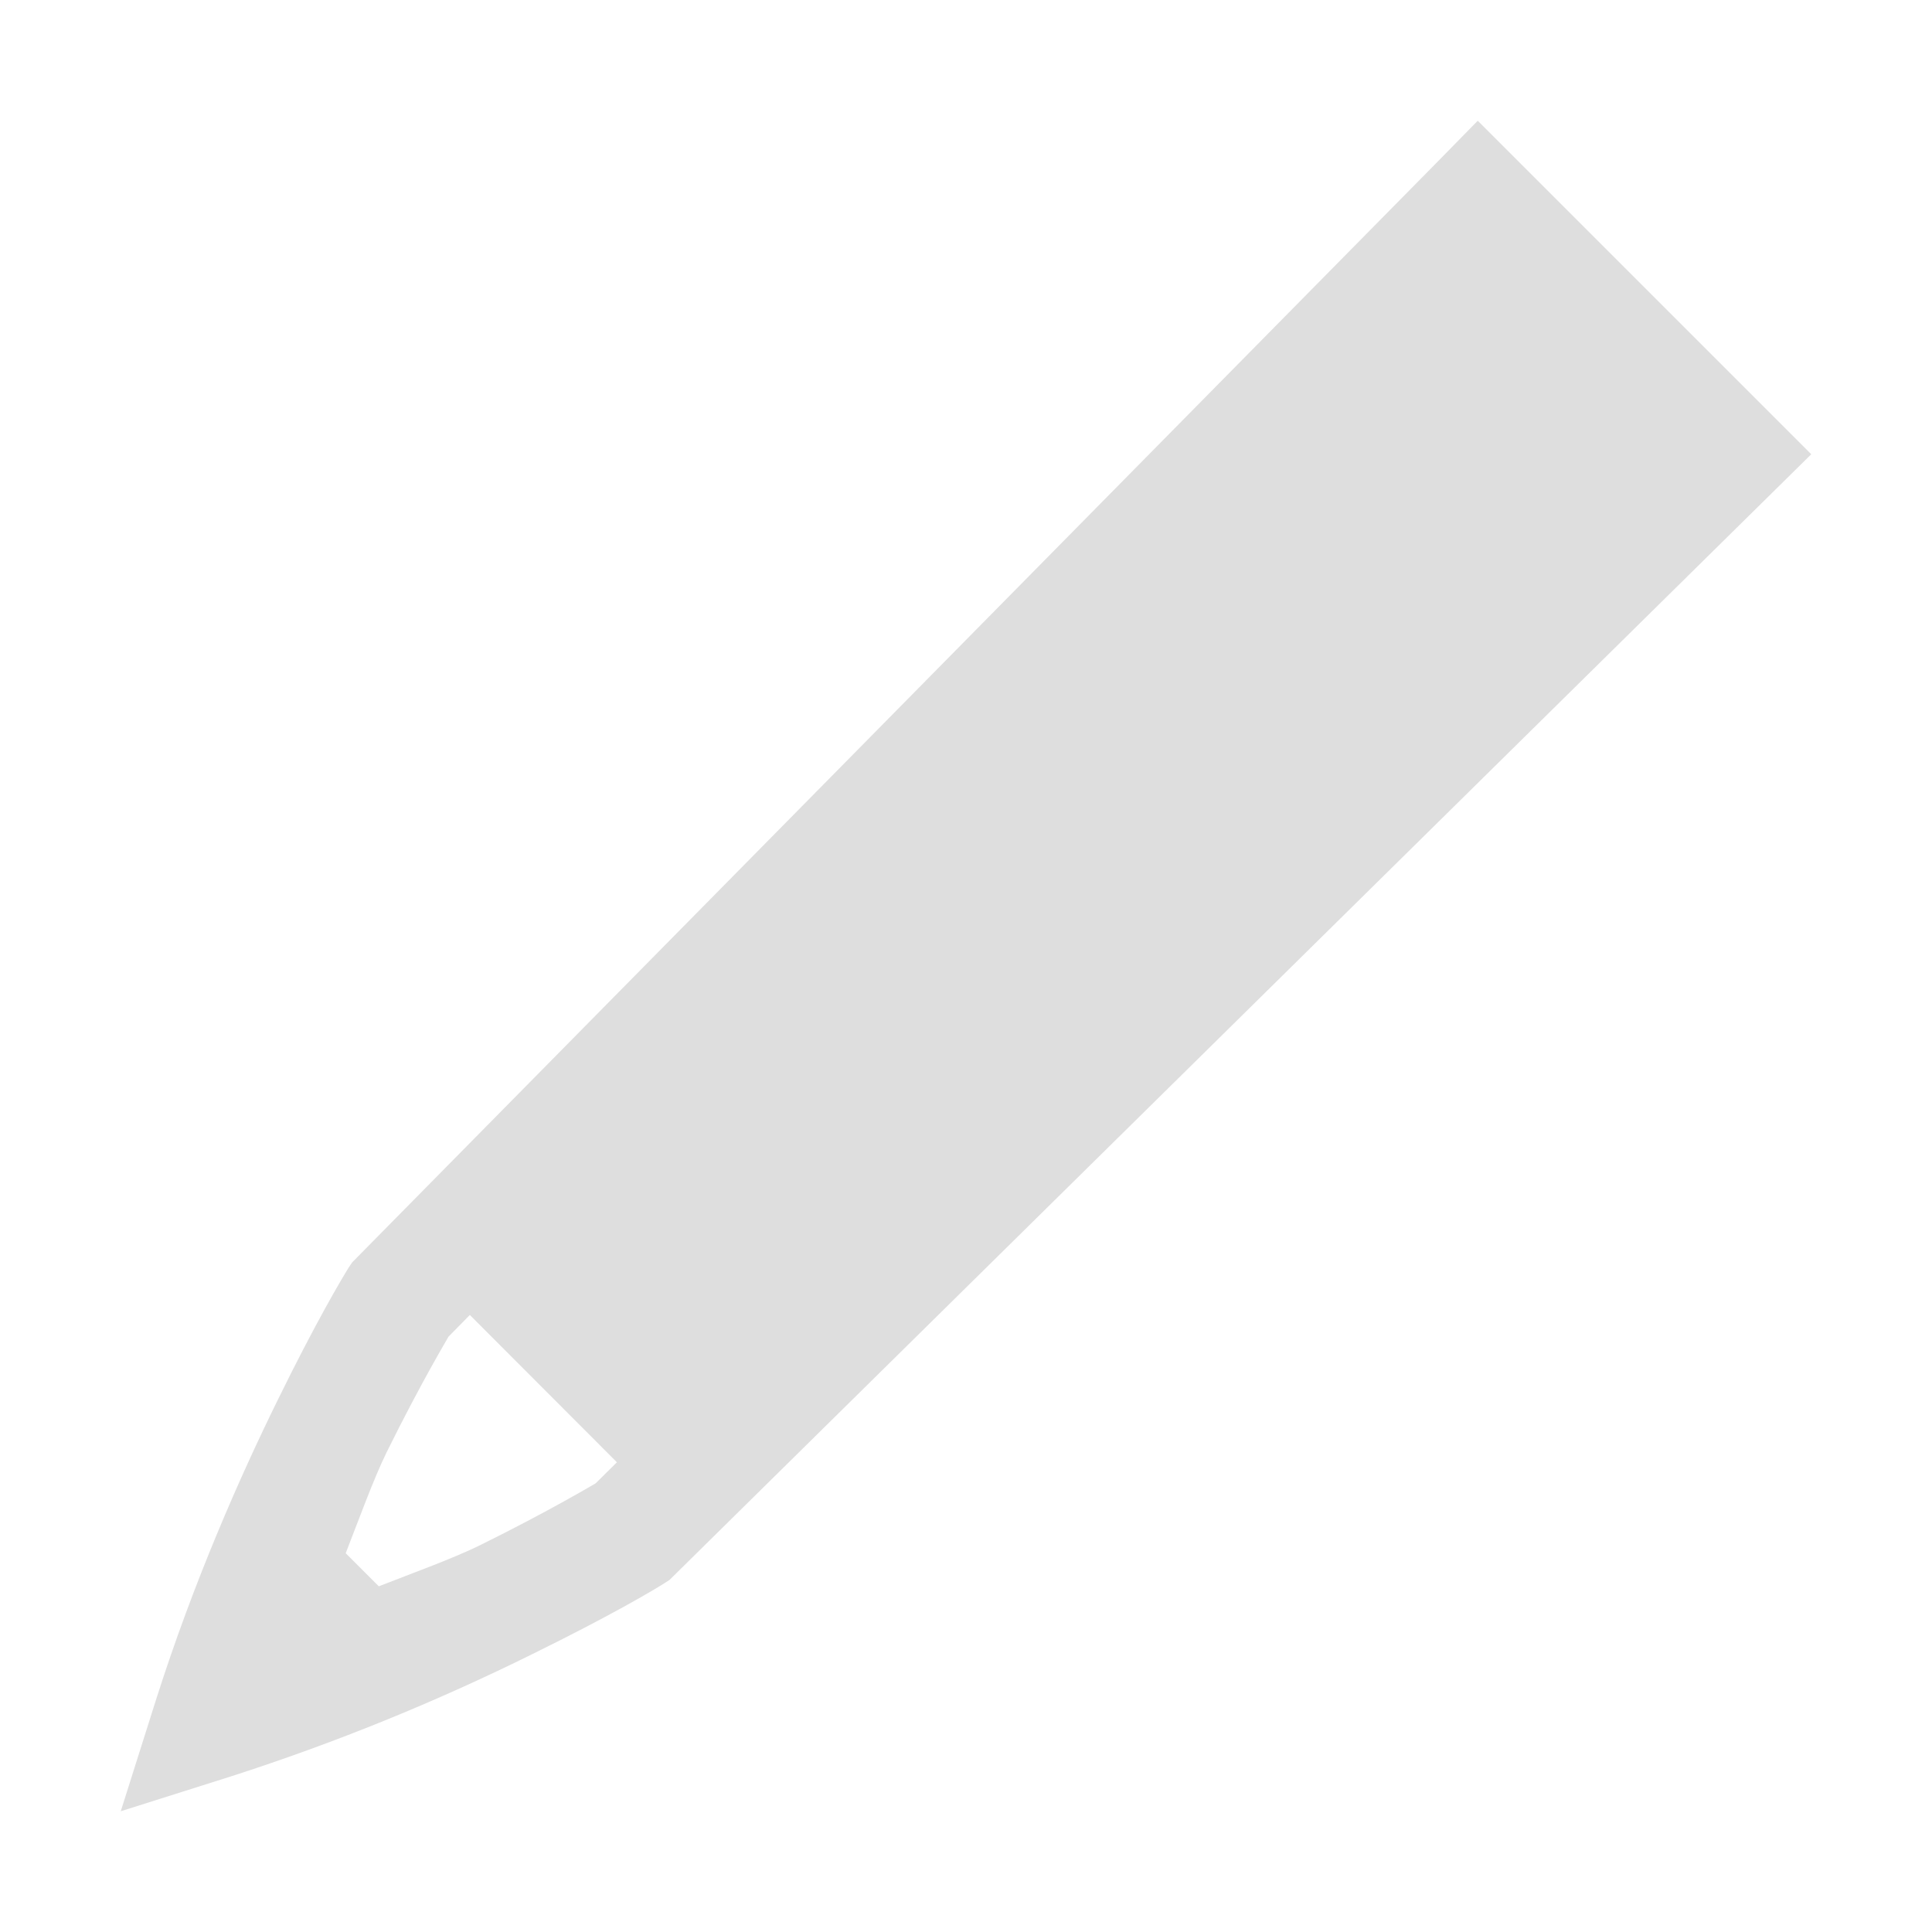
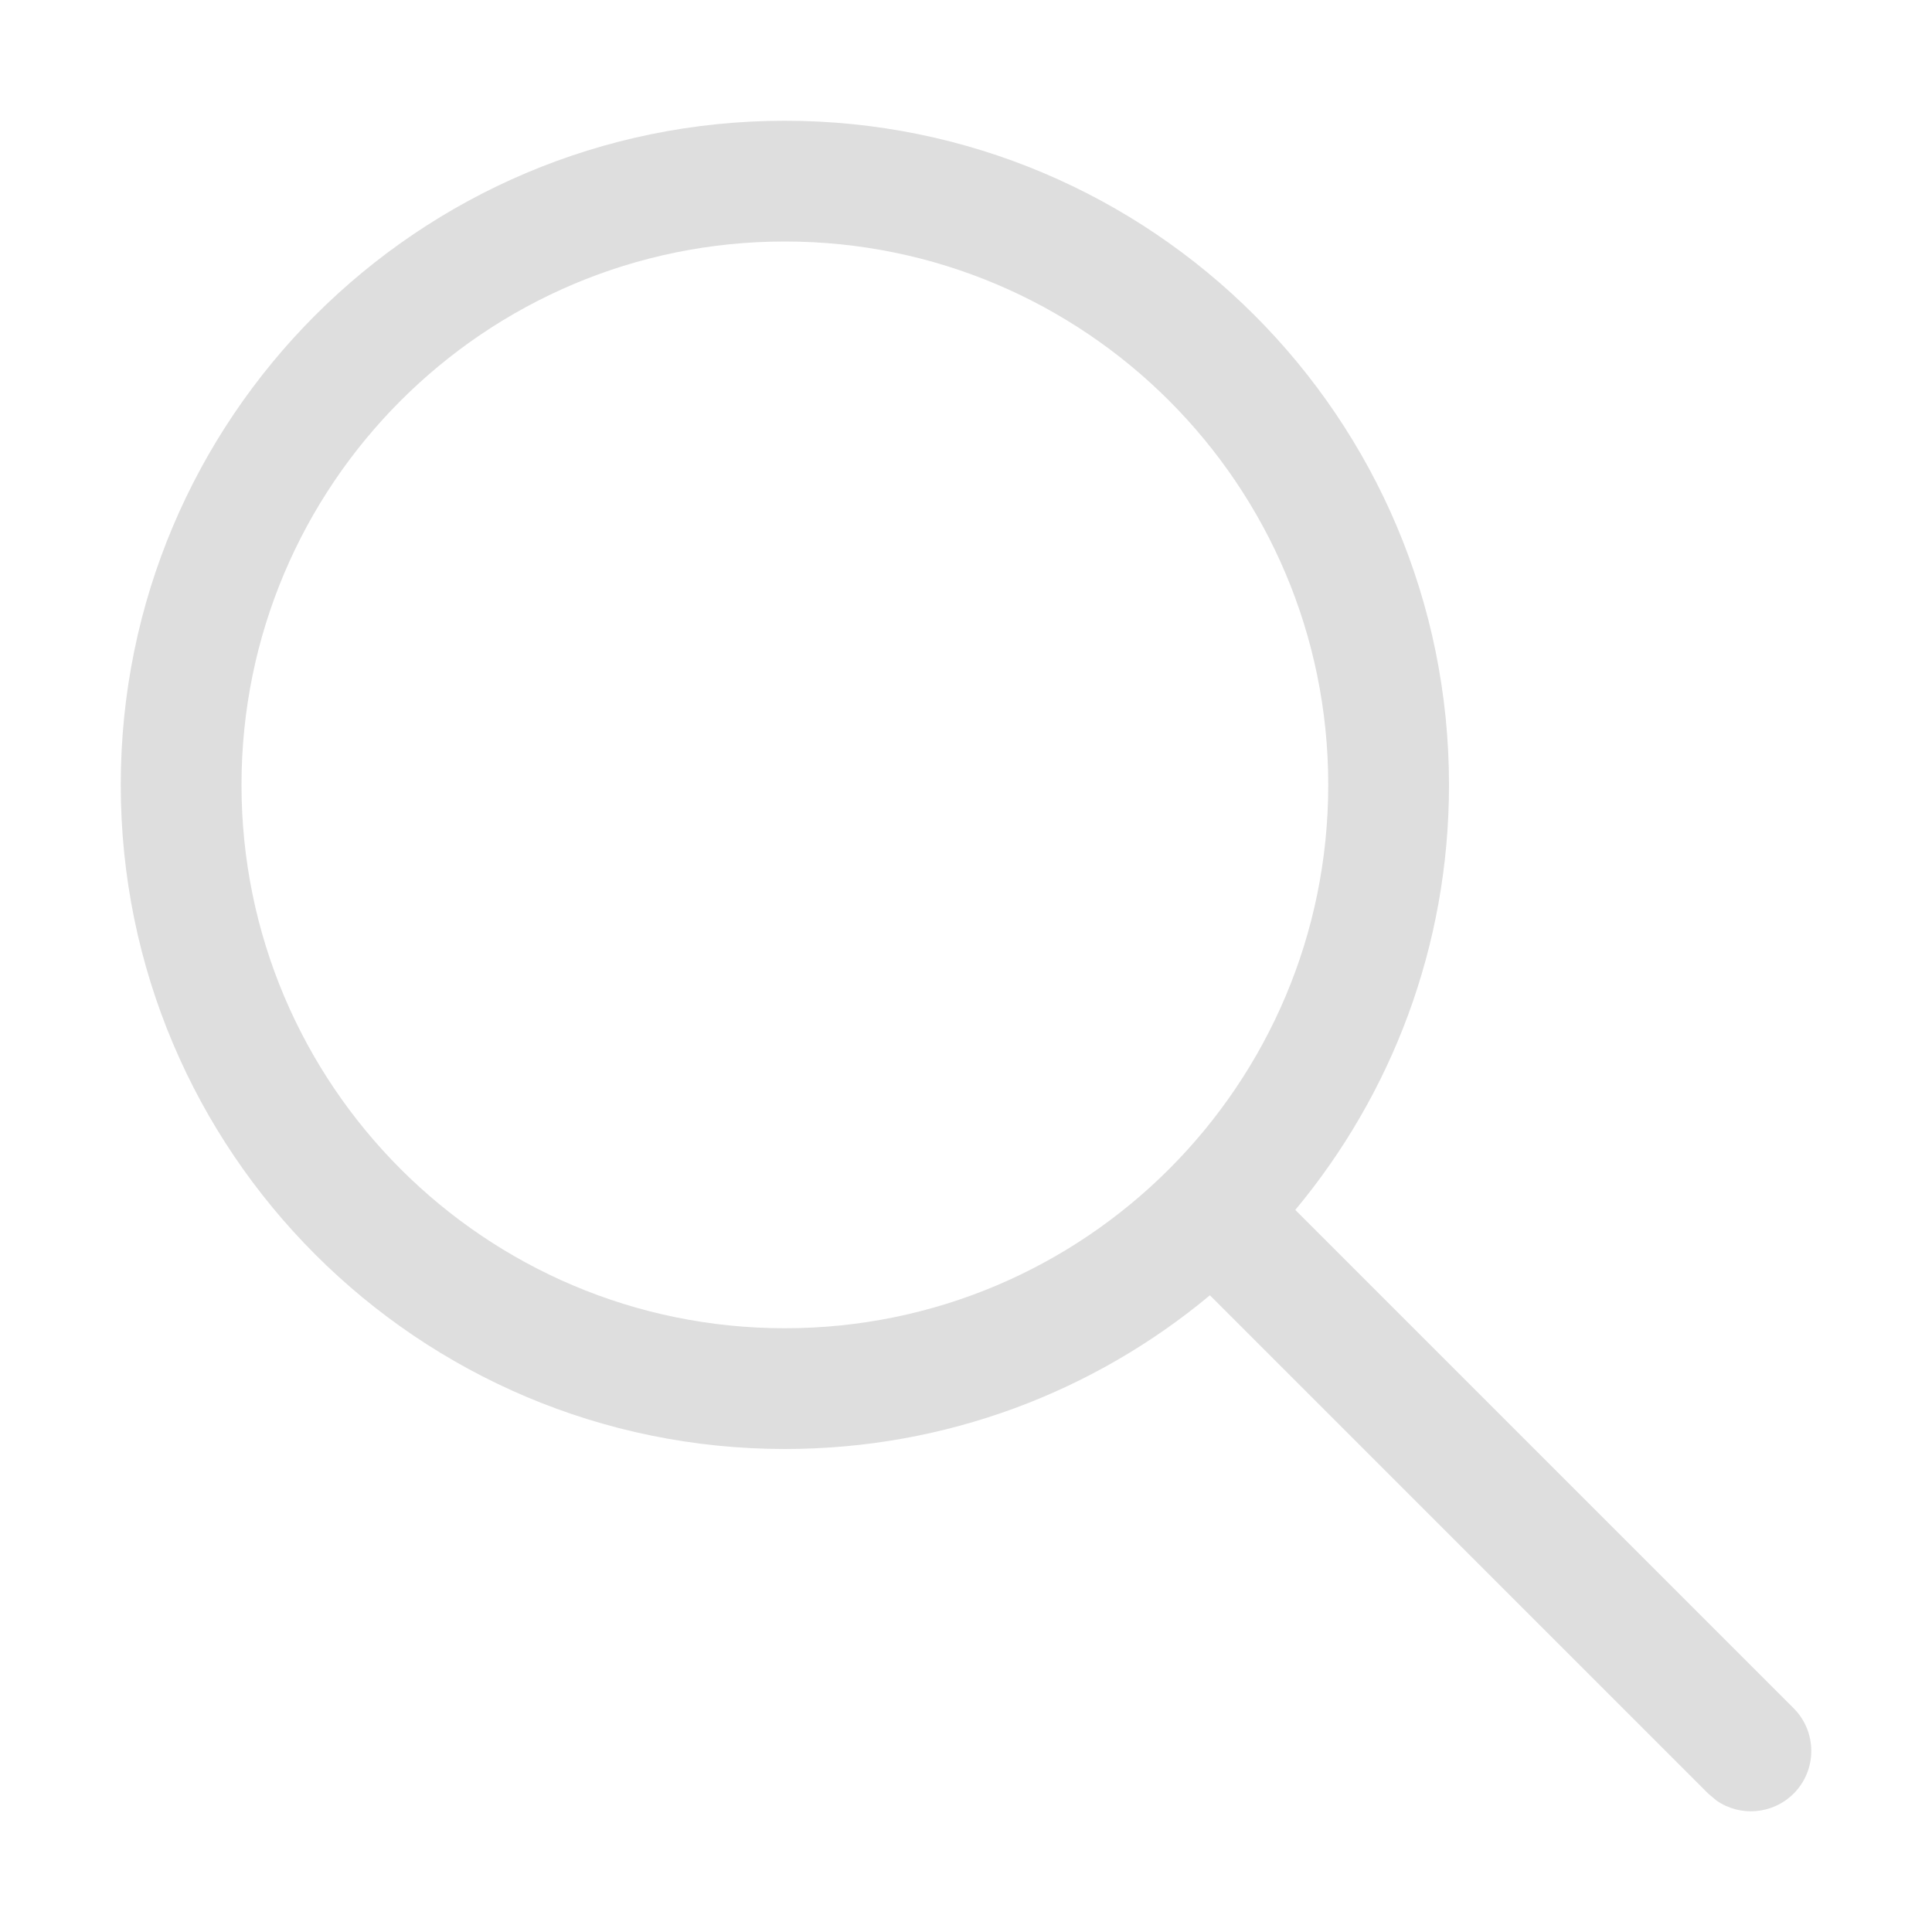
- <svg xmlns="http://www.w3.org/2000/svg" width="16" height="16" version="1.1">
-   <path d="m12.238 1-0.353 0.36-8.969 9.095-0.03 0.045c-0.061 0.099-0.27 0.45-0.583 1.088-0.314 0.638-0.7 1.51-1.012 2.492l-0.291 0.92 0.92-0.291a18.163 18.163 0 0 0 2.492-1.012c0.638-0.314 0.987-0.52 1.088-0.584l0.045-0.029 9.455-9.322zm-8.347 9.89 1.218 1.22-0.177 0.175c7e-3 -5e-3 -0.379 0.227-0.961 0.514-0.214 0.105-0.536 0.222-0.834 0.338l-0.274-0.274c0.116-0.298 0.233-0.62 0.338-0.834 0.287-0.582 0.518-0.966 0.514-0.96z" fill="#dedede" font-size="15" letter-spacing="0" word-spacing="0" />
+ <svg xmlns="http://www.w3.org/2000/svg" width="16" height="16" enable-background="new" version="1.1">
+   <path d="m6.5 1c3.038 0 5.5 2.462 5.5 5.5 0 1.339-0.478 2.566-1.273 3.52l4.127 4.127c0.195 0.195 0.195 0.512 0 0.707-0.174 0.173-0.443 0.193-0.638 0.058l-0.069-0.058-4.127-4.127c-0.954 0.795-2.181 1.273-3.52 1.273-3.038 0-5.5-2.462-5.5-5.5 0-3.038 2.462-5.5 5.5-5.5zm0 1c-2.485 0-4.5 2.015-4.5 4.5 0 2.485 2.015 4.5 4.5 4.5 2.485 0 4.5-2.015 4.5-4.5 0-2.485-2.015-4.5-4.5-4.5z" fill="#dedede" />
</svg>
